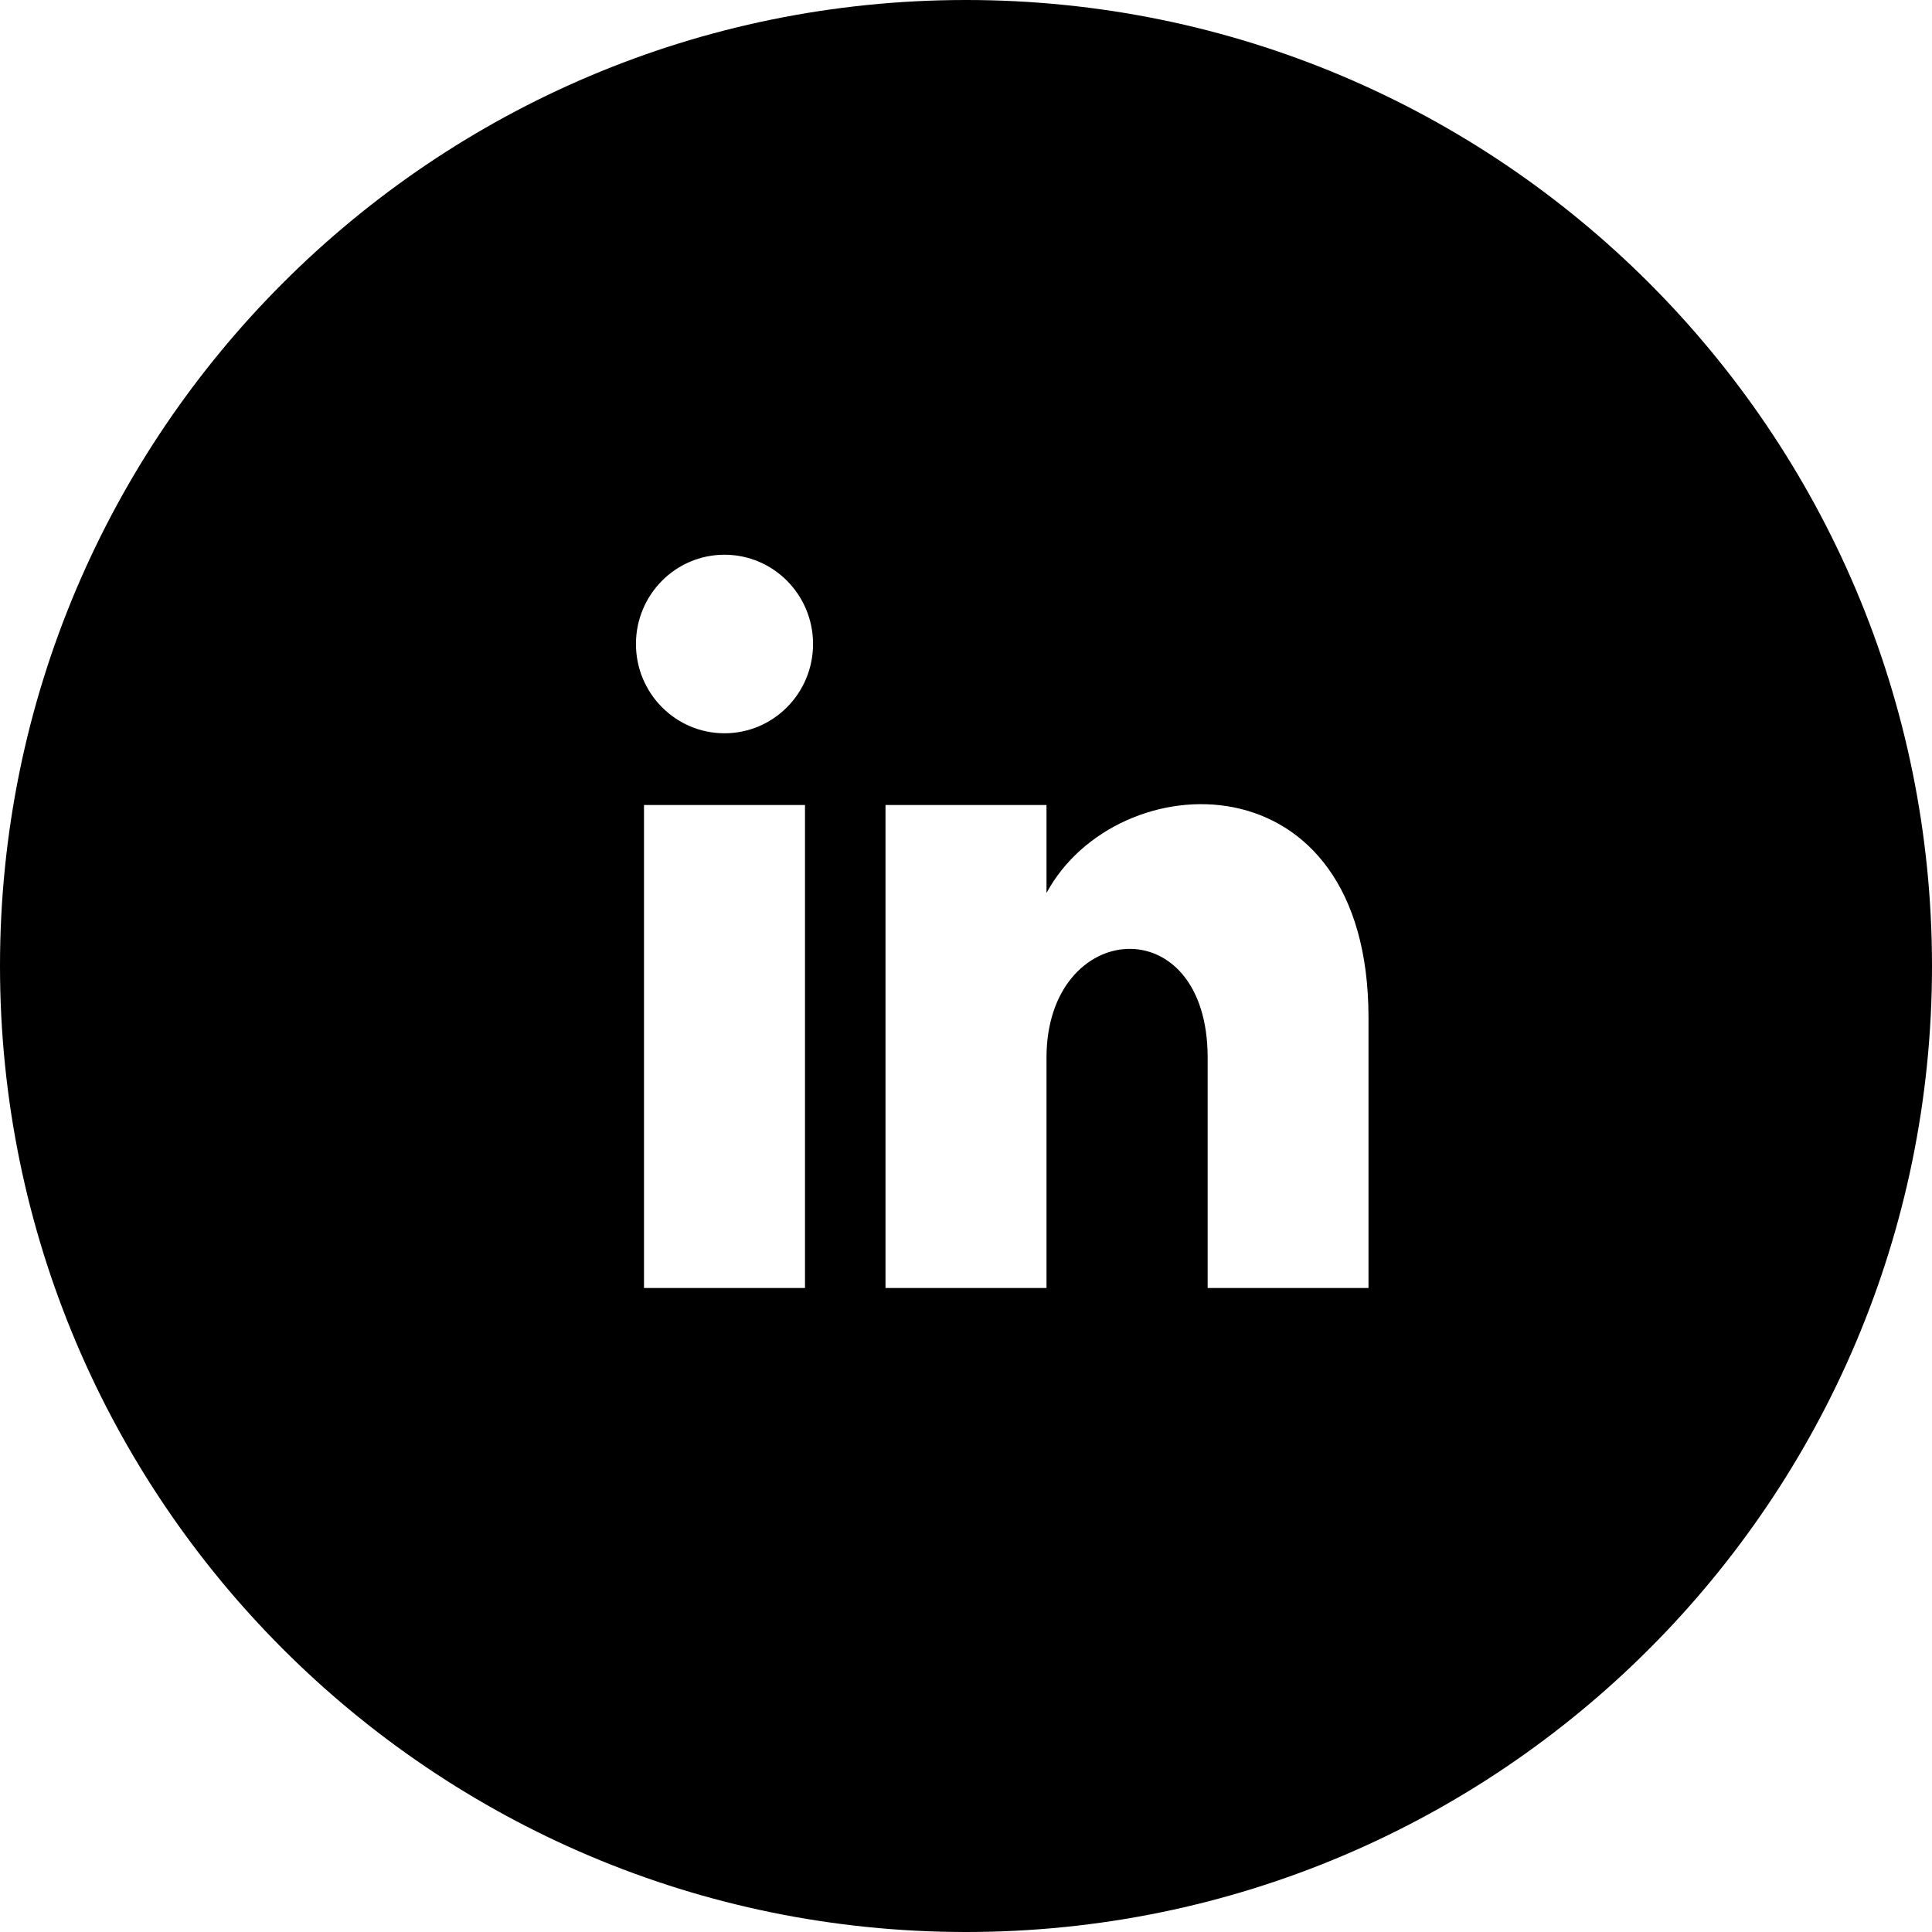
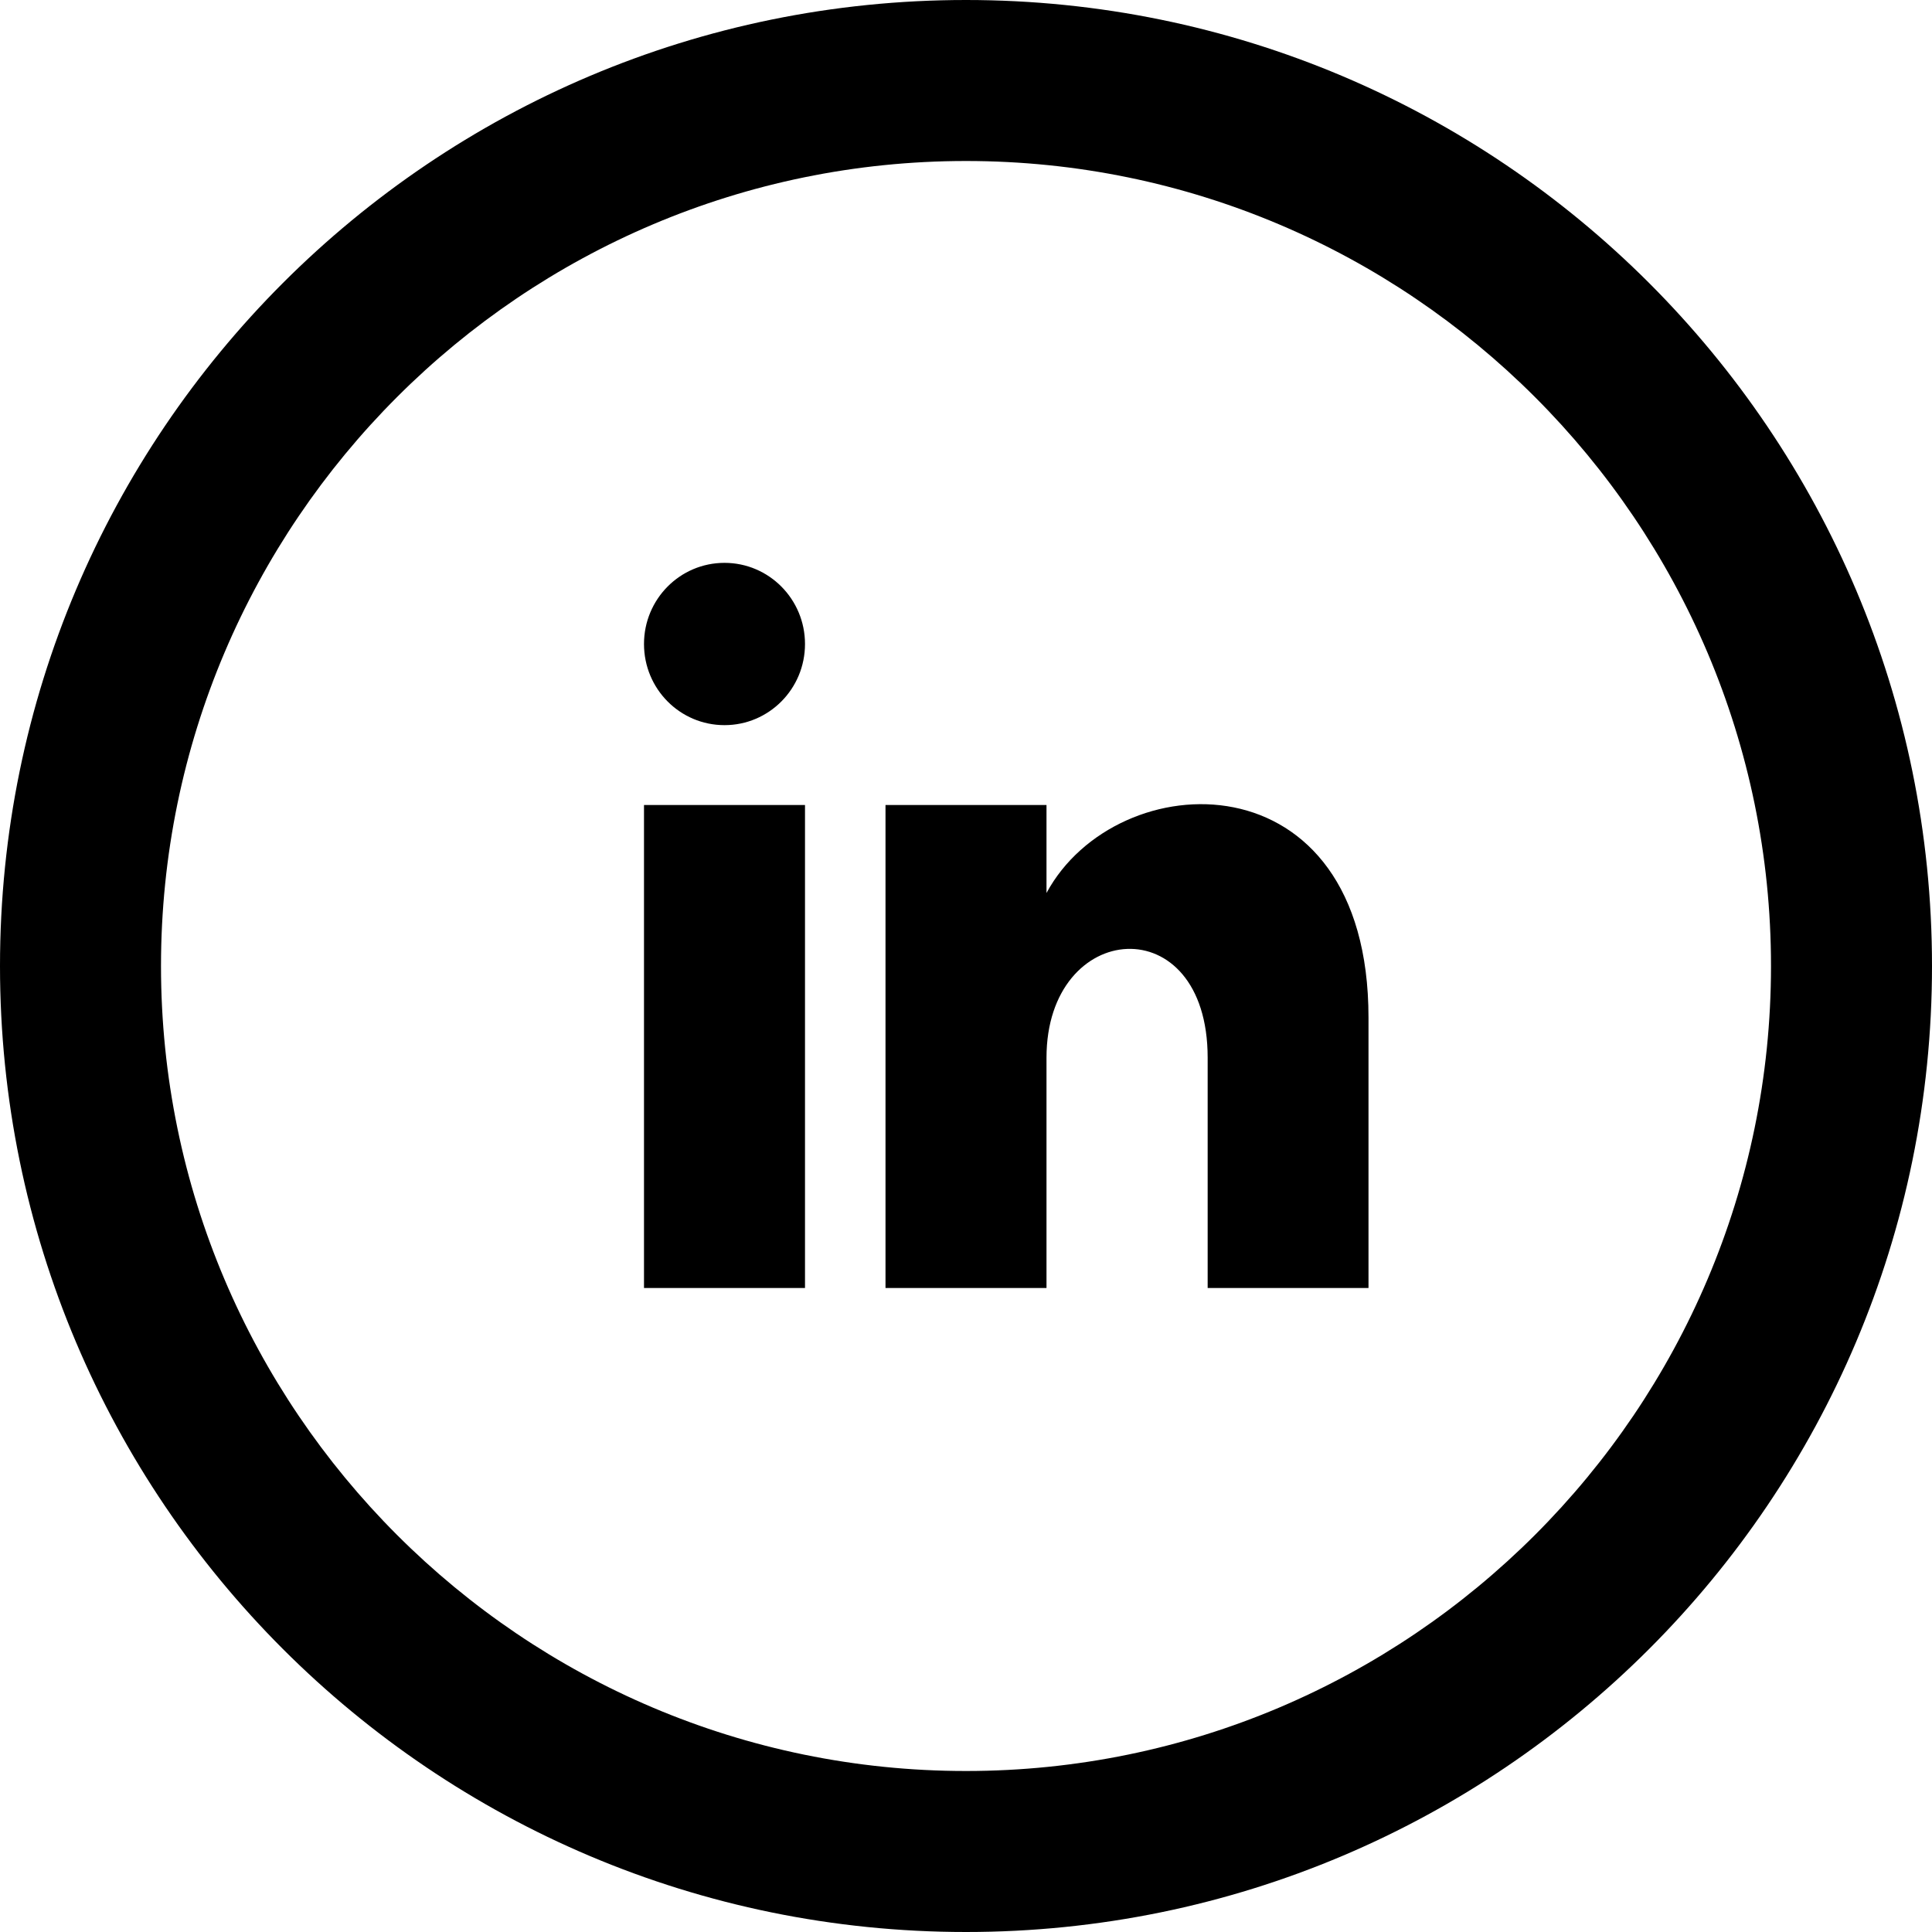
<svg xmlns="http://www.w3.org/2000/svg" width="24" height="24" viewBox="0 0 24 24">
-   <path d="M12 0c-6.627 0-12 5.373-12 12s5.373 12 12 12 12-5.373 12-12-5.373-12-12-12zm-2 16h-2v-6h2v6zm-1-6.891c-.607 0-1.1-.496-1.1-1.109 0-.612.492-1.109 1.1-1.109s1.1.497 1.1 1.109c0 .613-.493 1.109-1.1 1.109zm8 6.891h-1.998v-2.861c0-1.881-2.002-1.722-2.002 0v2.861h-2v-6h2v1.093c.872-1.616 4-1.736 4 1.548v3.359z" />
+   <path d="M12 2c5.514 0 10 4.486 10 10s-4.486 10-10 10-10-4.486-10-10 4.486-10 10-10zm0-2c-6.627 0-12 5.373-12 12s5.373 12 12 12 12-5.373 12-12-5.373-12-12-12zm-2 8c0 .557-.447 1.008-1 1.008s-1-.45-1-1.008c0-.557.447-1.008 1-1.008s1 .452 1 1.008zm0 2h-2v6h2v-6zm3 0h-2v6h2v-2.861c0-1.722 2.002-1.881 2.002 0v2.861h1.998v-3.359c0-3.284-3.128-3.164-4-1.548v-1.093z" />
</svg>
